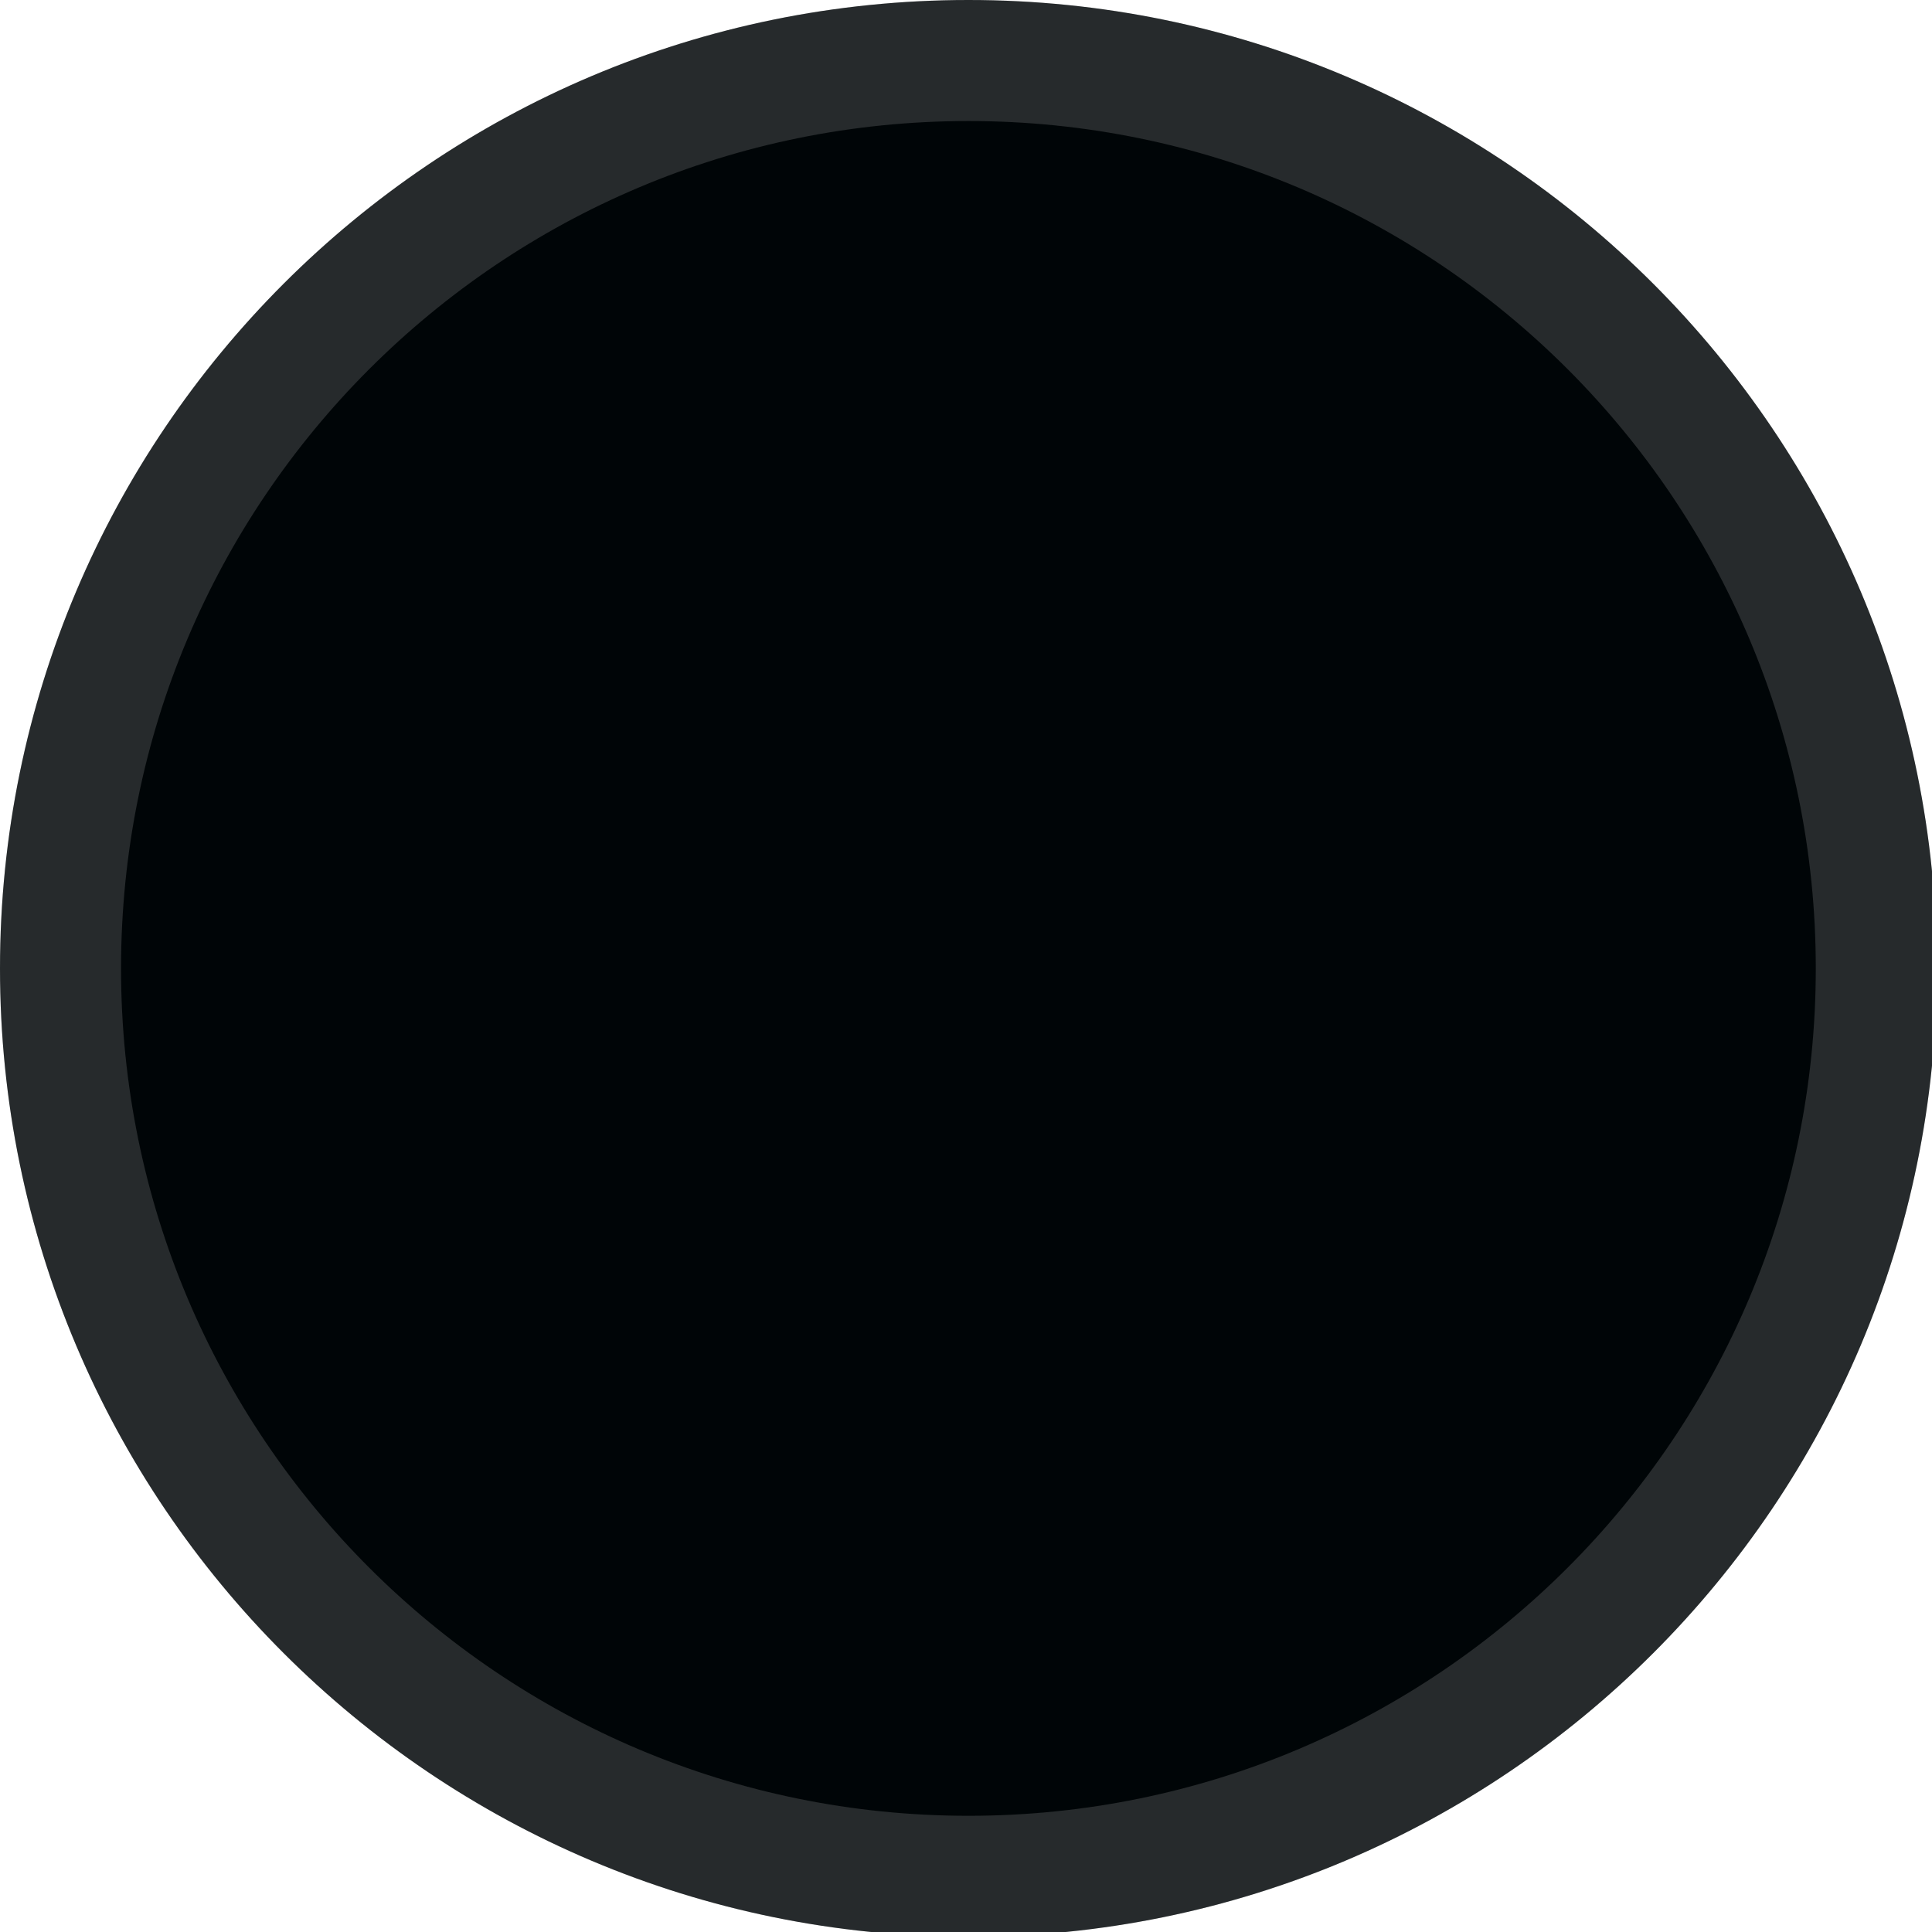
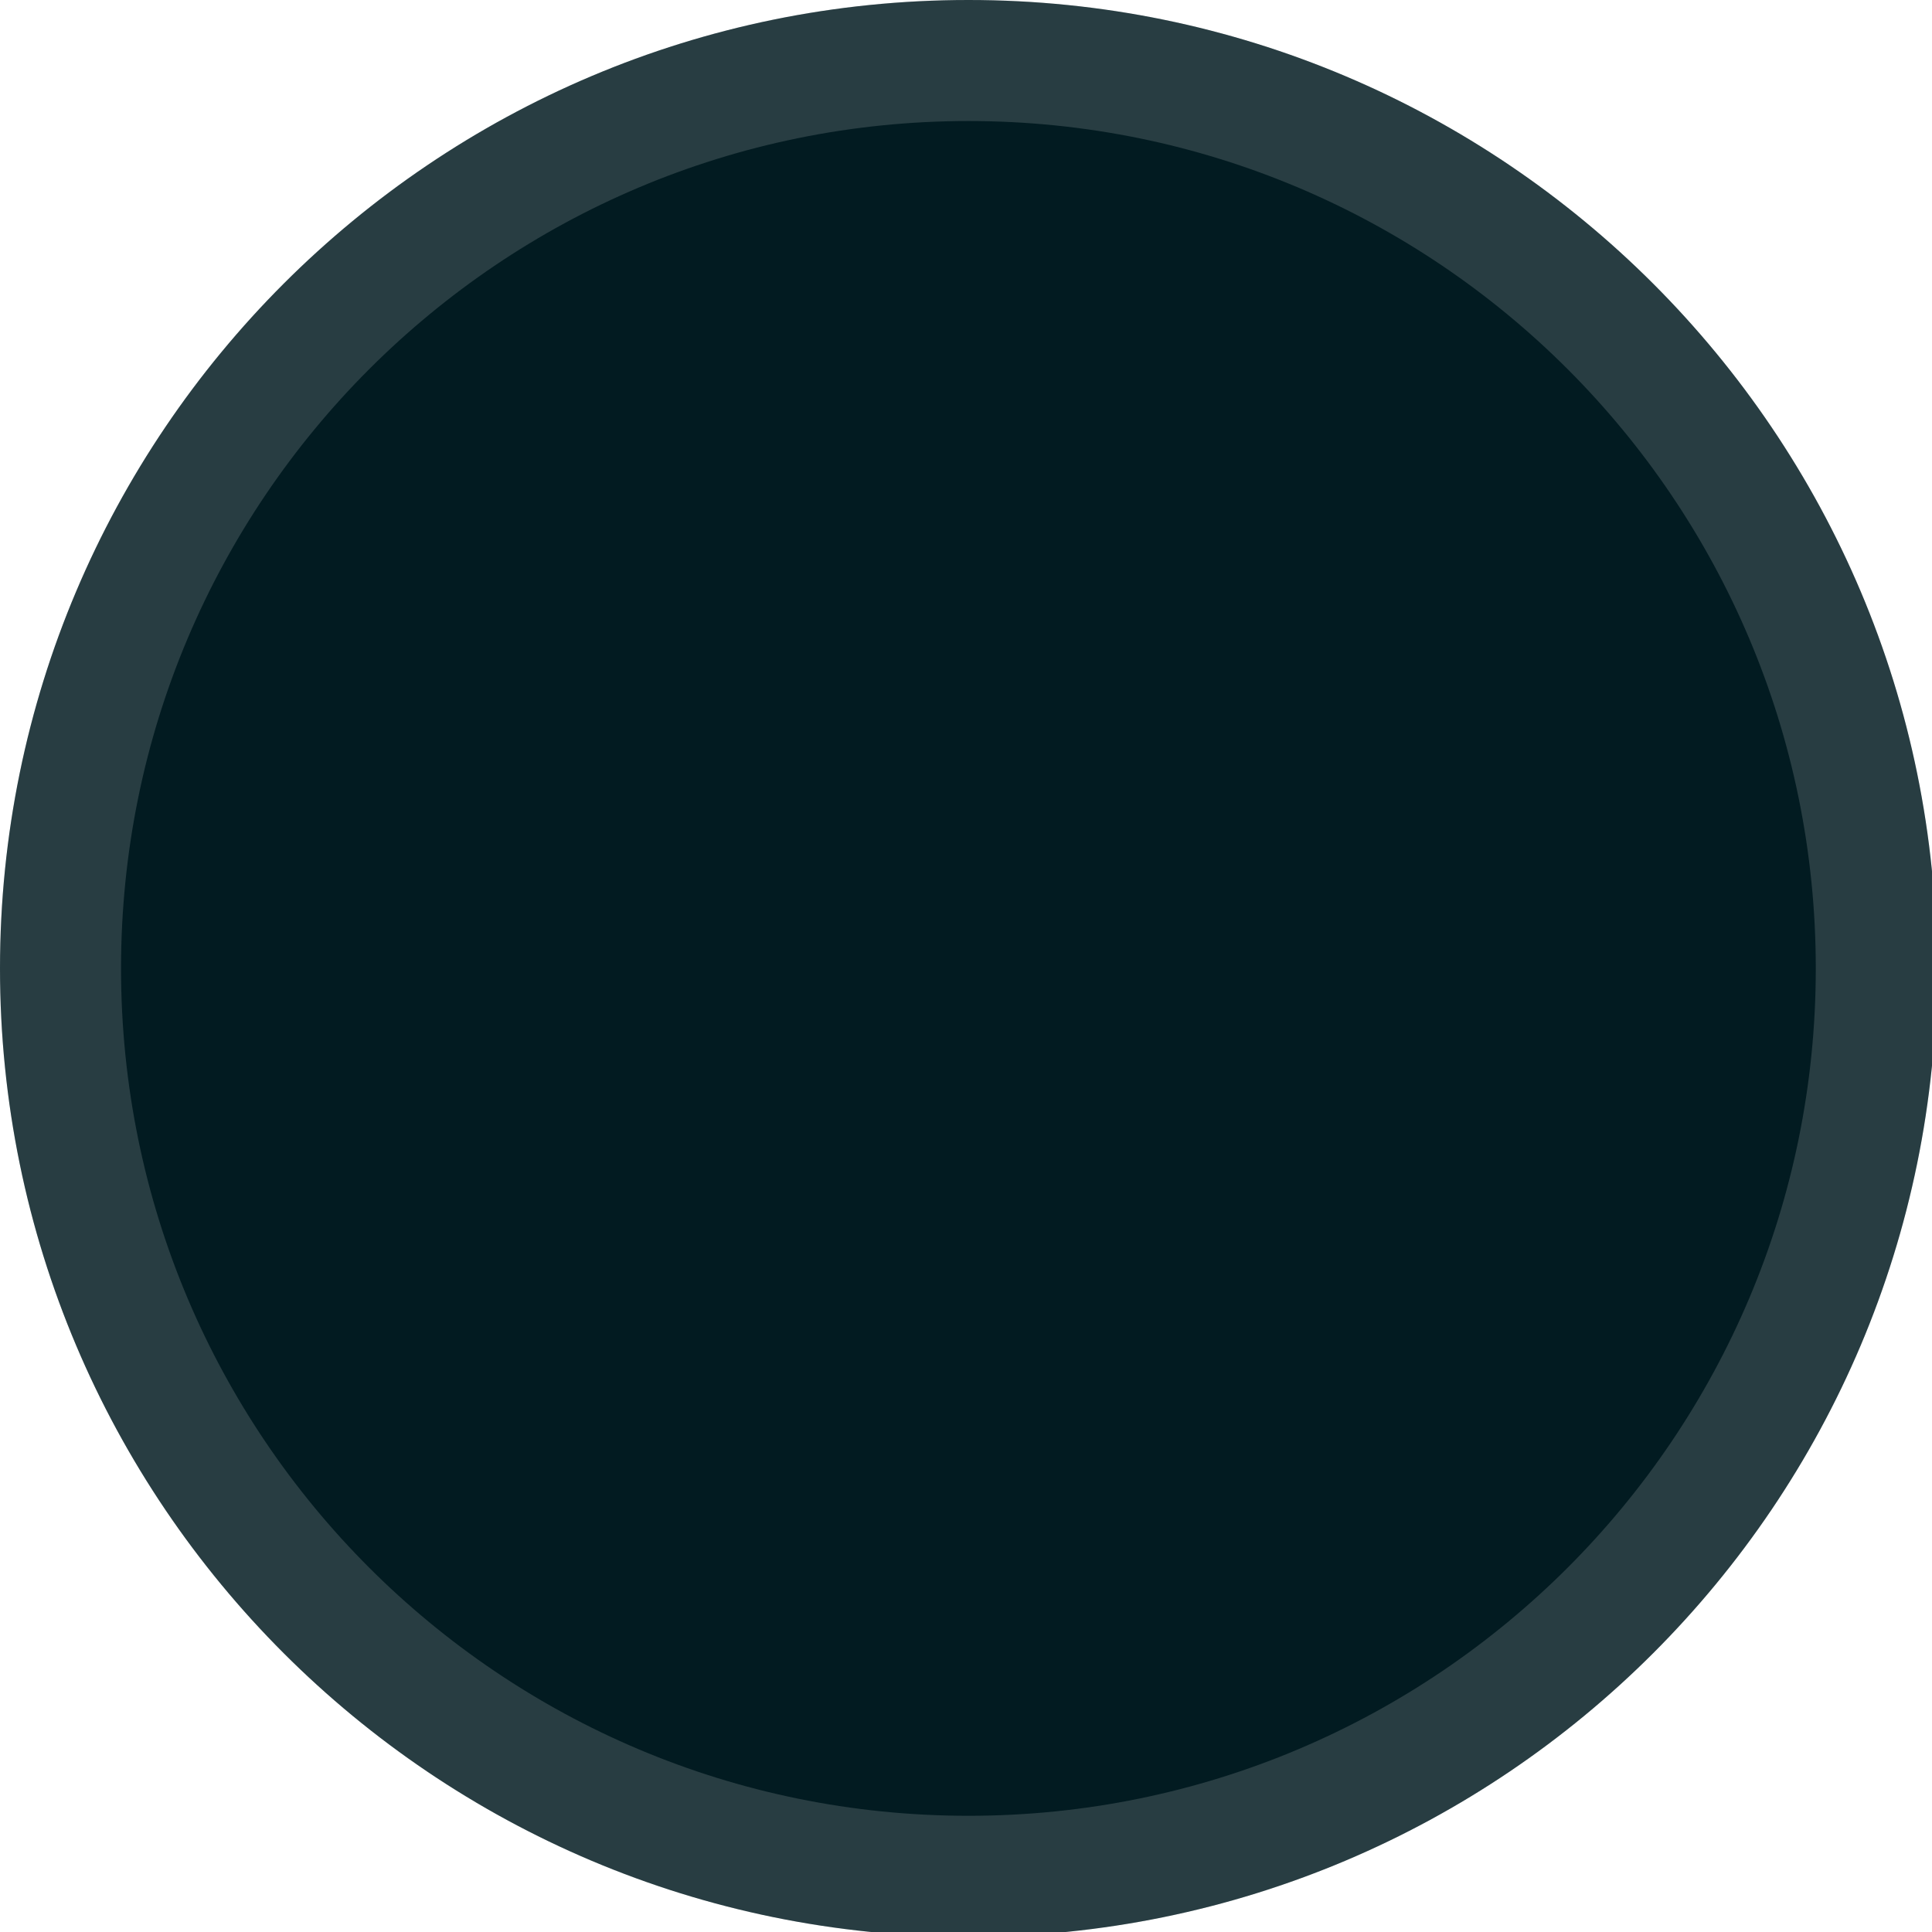
<svg xmlns="http://www.w3.org/2000/svg" width="133pt" height="133pt" viewBox="0 0 133 133" version="1.1">
  <g id="surface1">
-     <path style=" stroke:none;fill-rule:nonzero;fill:#000507;fill-opacity:1;" d="M 66.145 5.176 C 100.977 5.176 129.199 32.715 129.199 66.668 C 129.199 100.617 100.977 128.156 66.145 128.156 C 31.316 128.156 3.059 100.617 3.059 66.668 C 3.059 32.715 31.316 5.176 66.145 5.176 Z M 66.145 5.176 " />
-     <path style=" stroke:none;fill-rule:nonzero;fill:#000507;fill-opacity:1;" d="M 66.668 0 C 29.852 0 0 29.852 0 66.668 C 0 103.484 29.852 133.332 66.668 133.332 C 103.484 133.332 133.332 103.484 133.332 66.668 C 133.332 29.852 103.484 0 66.668 0 Z M 66.668 8.332 C 98.895 8.332 125 34.441 125 66.668 C 125 98.895 98.895 125 66.668 125 C 34.441 125 8.332 98.895 8.332 66.668 C 8.332 34.441 34.441 8.332 66.668 8.332 Z M 66.668 8.332 " />
+     <path style=" stroke:none;fill-rule:nonzero;fill:#021b21;fill-opacity:1;" d="M 66.145 5.176 C 100.977 5.176 129.199 32.715 129.199 66.668 C 129.199 100.617 100.977 128.156 66.145 128.156 C 31.316 128.156 3.059 100.617 3.059 66.668 C 3.059 32.715 31.316 5.176 66.145 5.176 Z M 66.145 5.176 " />
+     <path style=" stroke:none;fill-rule:nonzero;fill:#021b21;fill-opacity:1;" d="M 66.668 0 C 29.852 0 0 29.852 0 66.668 C 0 103.484 29.852 133.332 66.668 133.332 C 103.484 133.332 133.332 103.484 133.332 66.668 C 133.332 29.852 103.484 0 66.668 0 Z M 66.668 8.332 C 98.895 8.332 125 34.441 125 66.668 C 125 98.895 98.895 125 66.668 125 C 34.441 125 8.332 98.895 8.332 66.668 C 8.332 34.441 34.441 8.332 66.668 8.332 Z M 66.668 8.332 " />
    <path style=" stroke:none;fill-rule:nonzero;fill:#fefefe;fill-opacity:0.15;" d="M 66.668 0 C 29.852 0 0 29.852 0 66.668 C 0 103.484 29.852 133.332 66.668 133.332 C 103.484 133.332 133.332 103.484 133.332 66.668 C 133.332 29.852 103.484 0 66.668 0 Z M 66.668 8.332 C 98.895 8.332 125 34.441 125 66.668 C 125 98.895 98.895 125 66.668 125 C 34.441 125 8.332 98.895 8.332 66.668 C 8.332 34.441 34.441 8.332 66.668 8.332 Z M 66.668 8.332 " />
  </g>
</svg>
